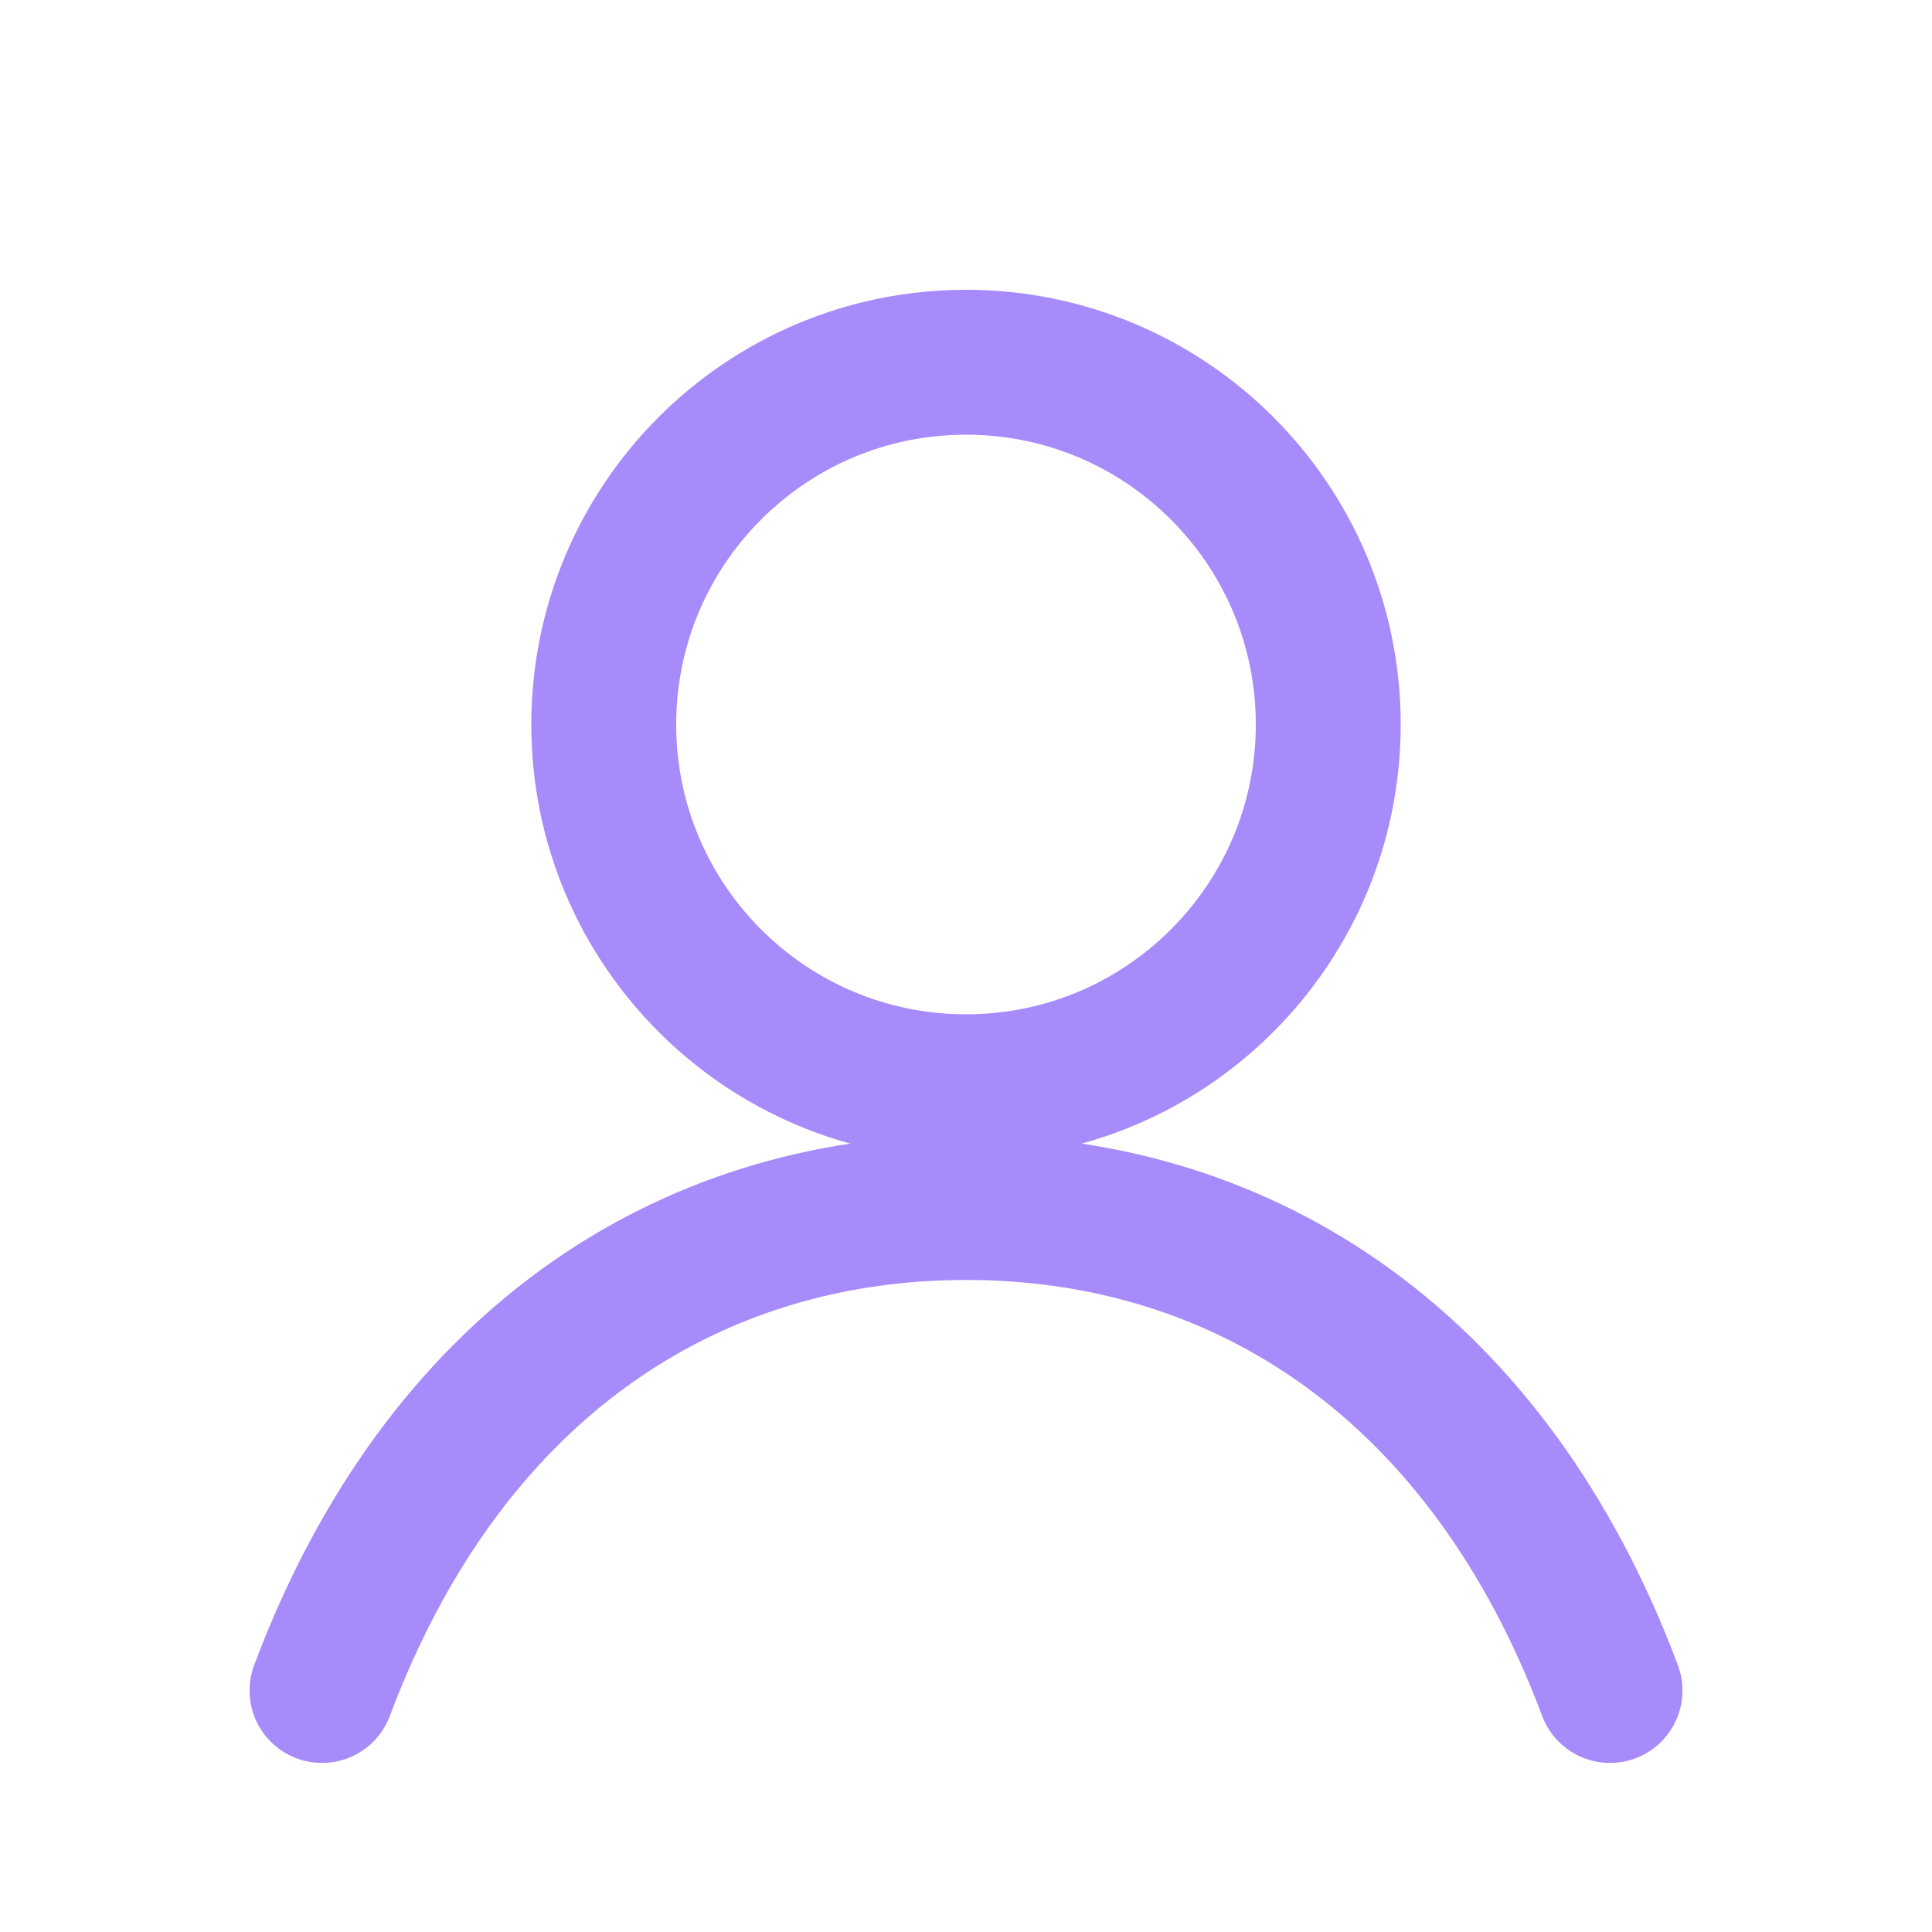
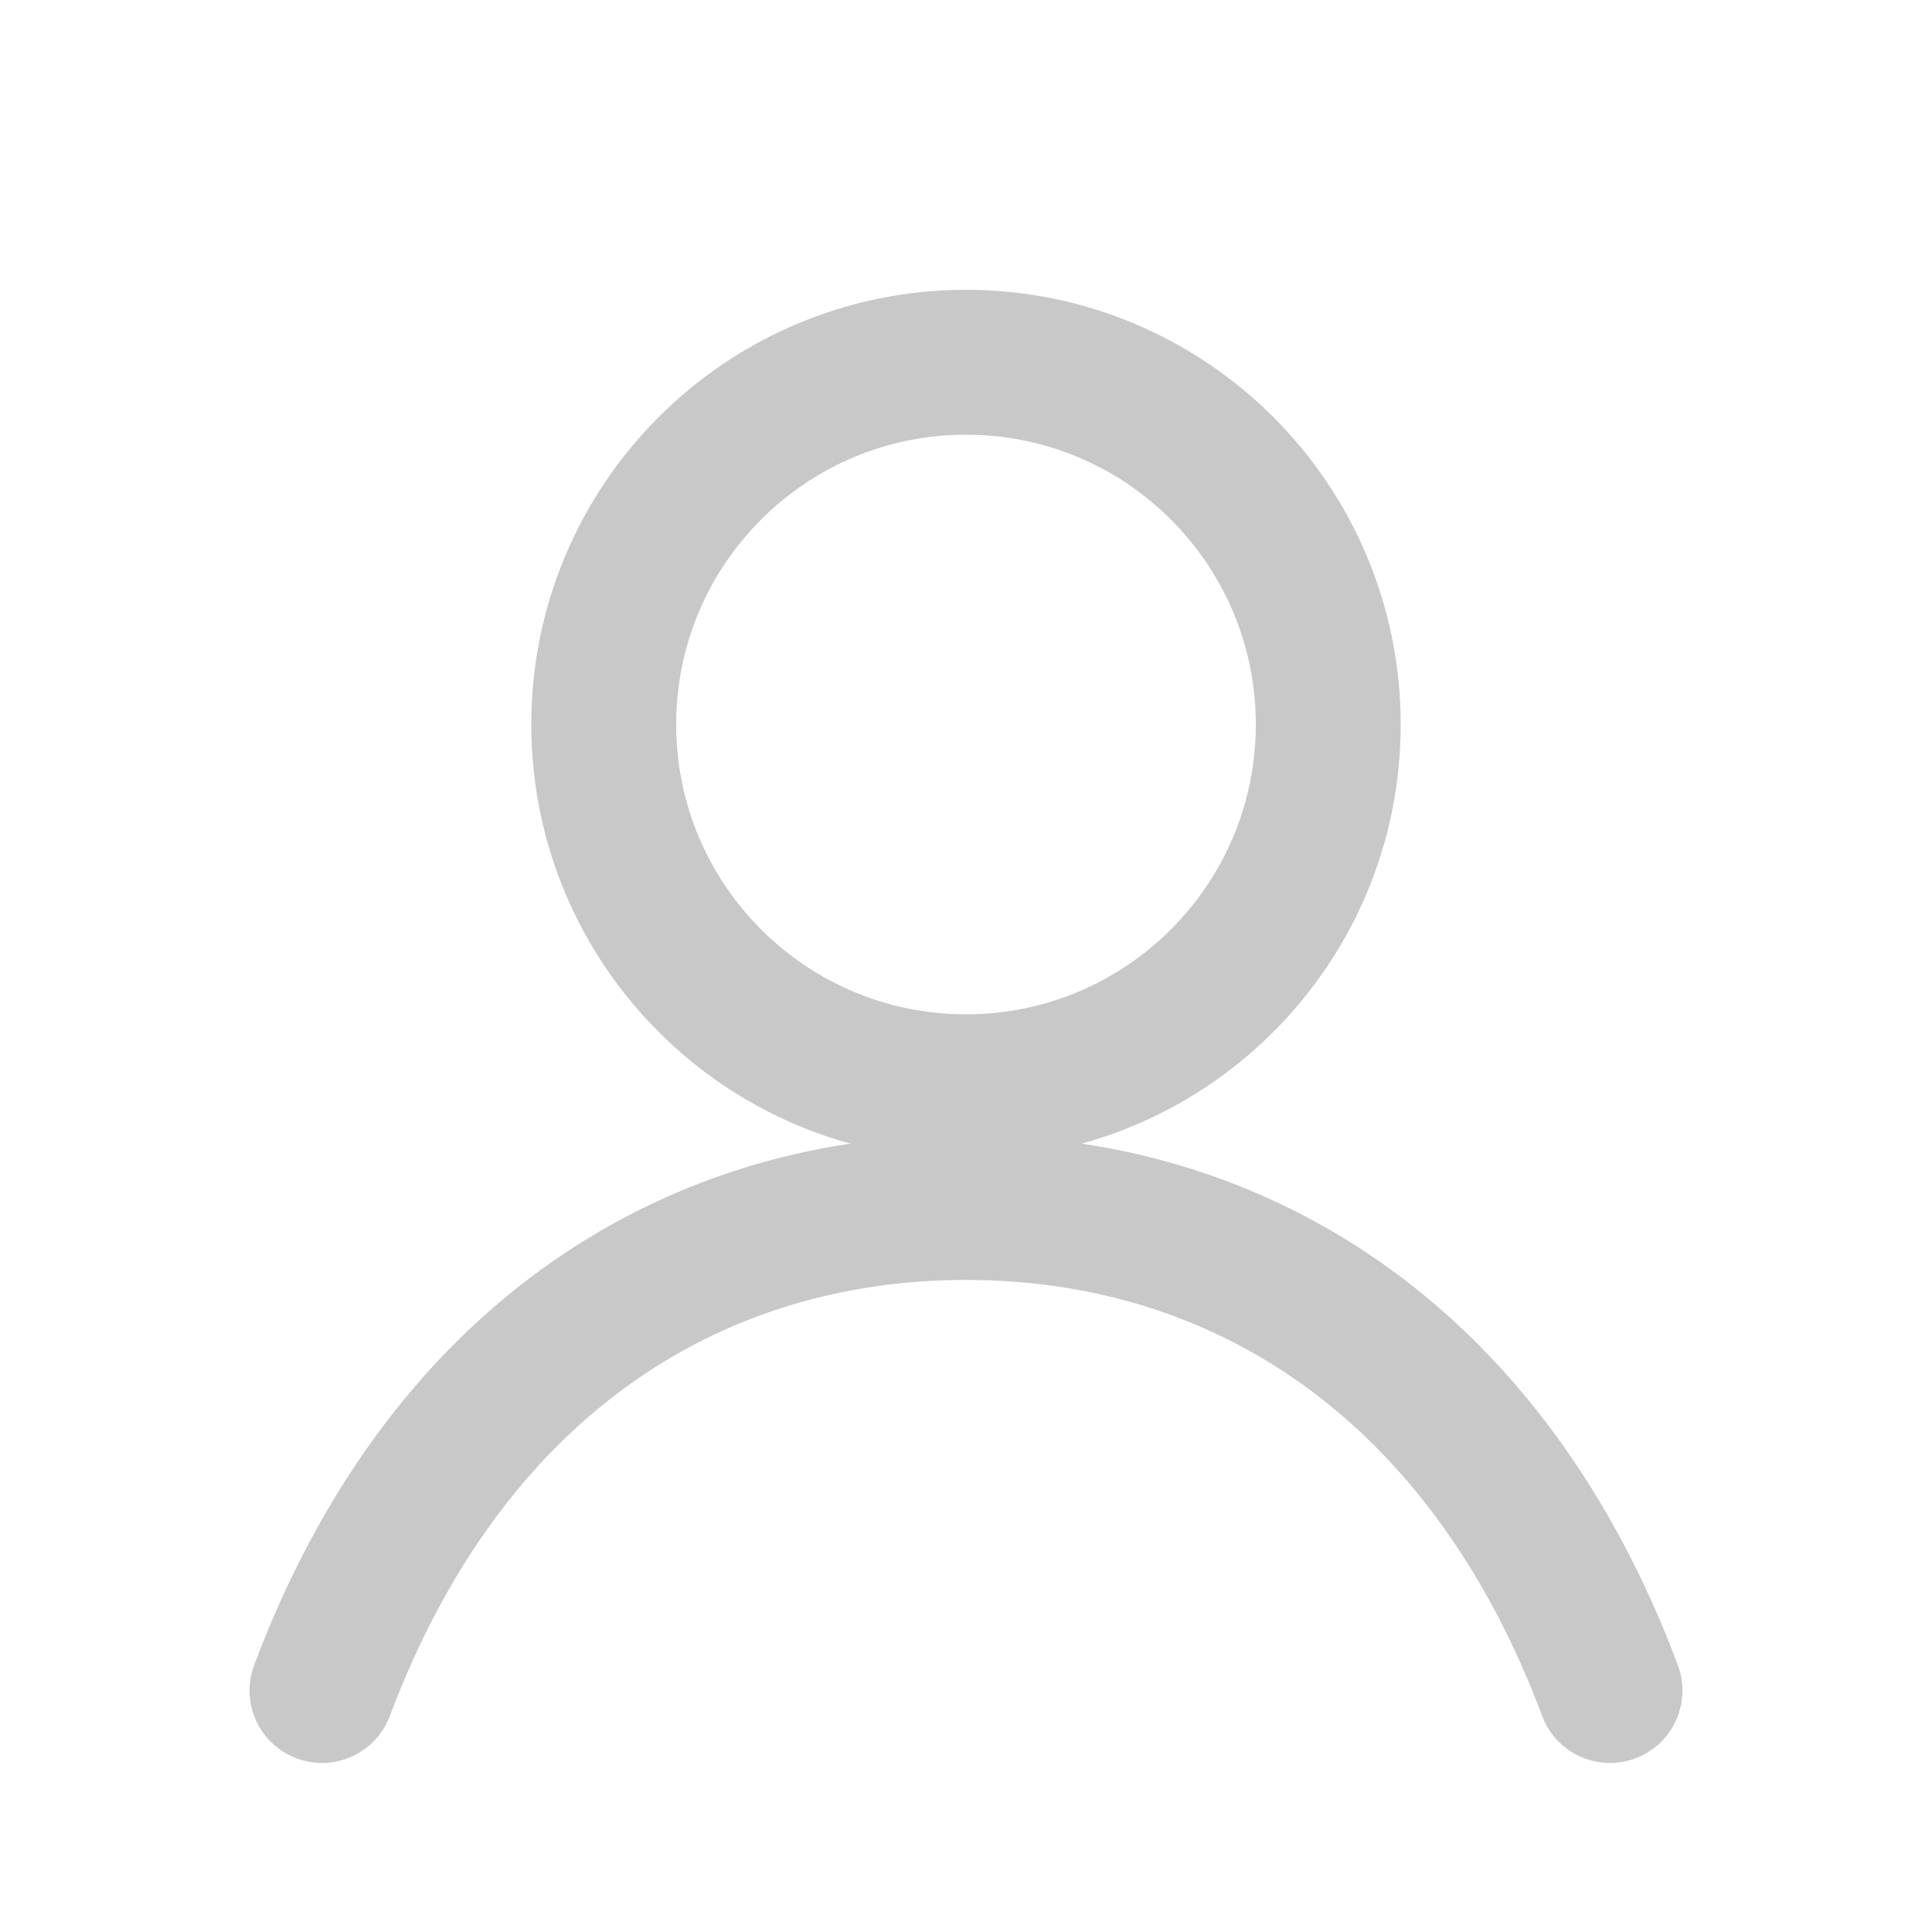
- <svg xmlns="http://www.w3.org/2000/svg" width="24" height="24" viewBox="0 0 24 24" fill="none" stroke="#a78bfa" stroke-width="1.8" stroke-linecap="round" stroke-linejoin="round">
+ <svg xmlns="http://www.w3.org/2000/svg" width="24" height="24" viewBox="0 0 24 24" fill="none" stroke="#c8c8c8" stroke-width="1.8" stroke-linecap="round" stroke-linejoin="round">
  <circle cx="12" cy="9" r="4.5" />
  <path d="M4 21c1.5-4 4.5-6 8-6s6.5 2 8 6" />
</svg>
